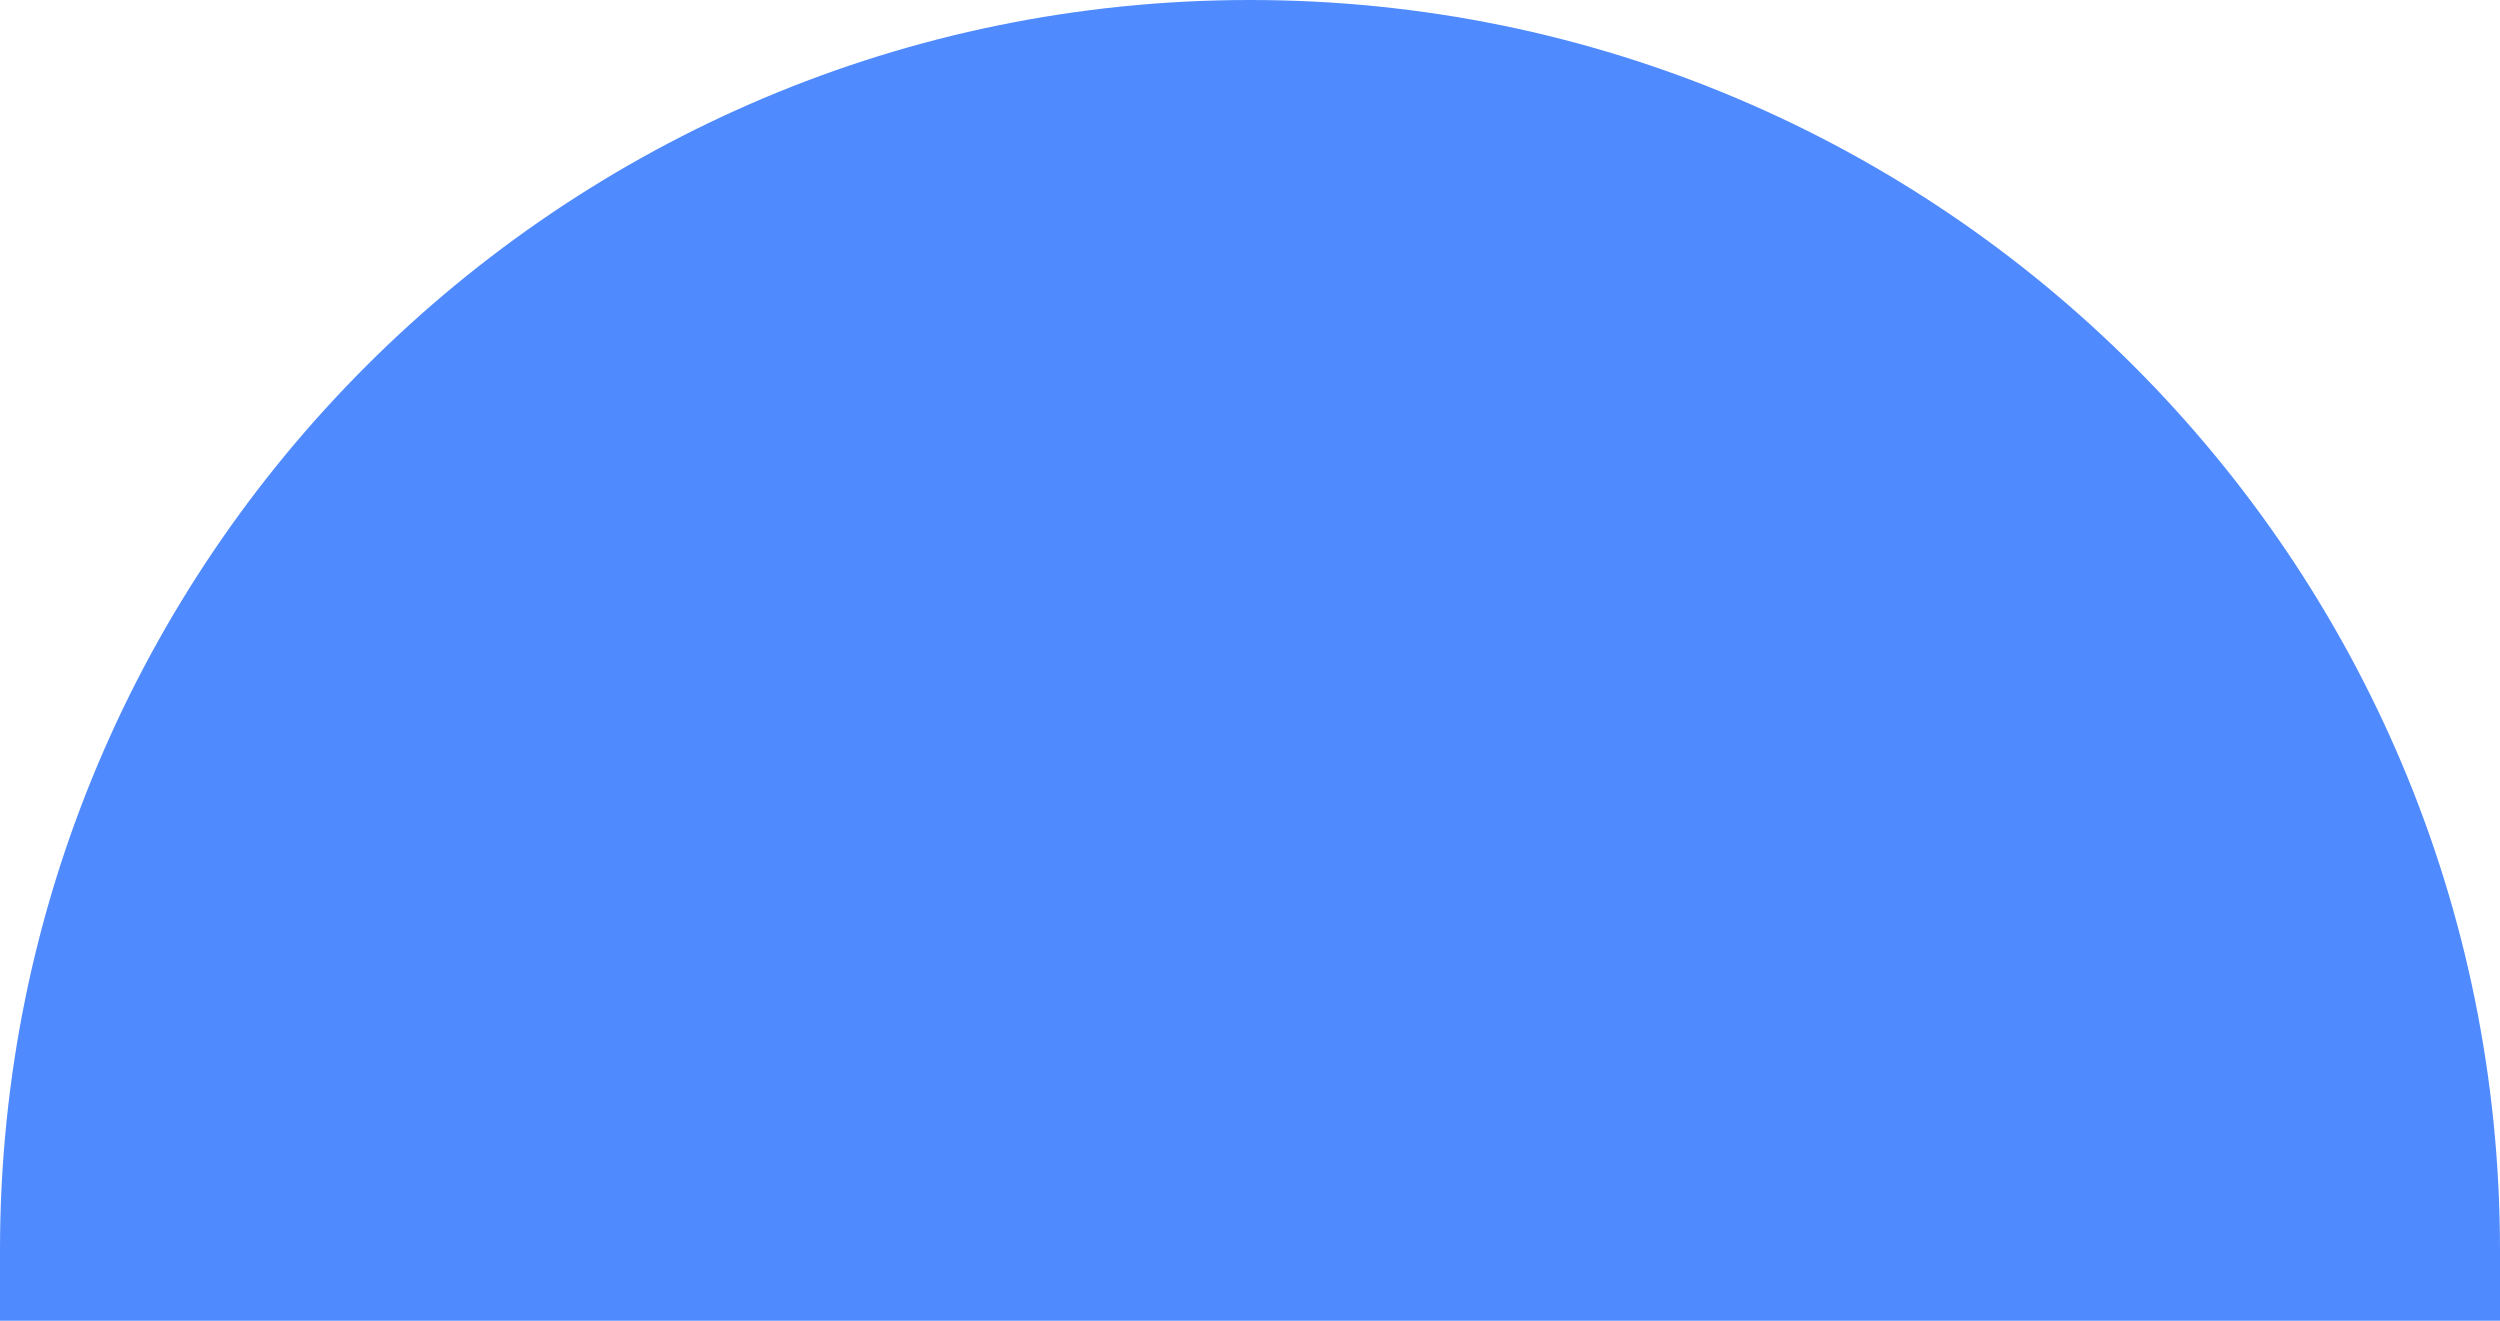
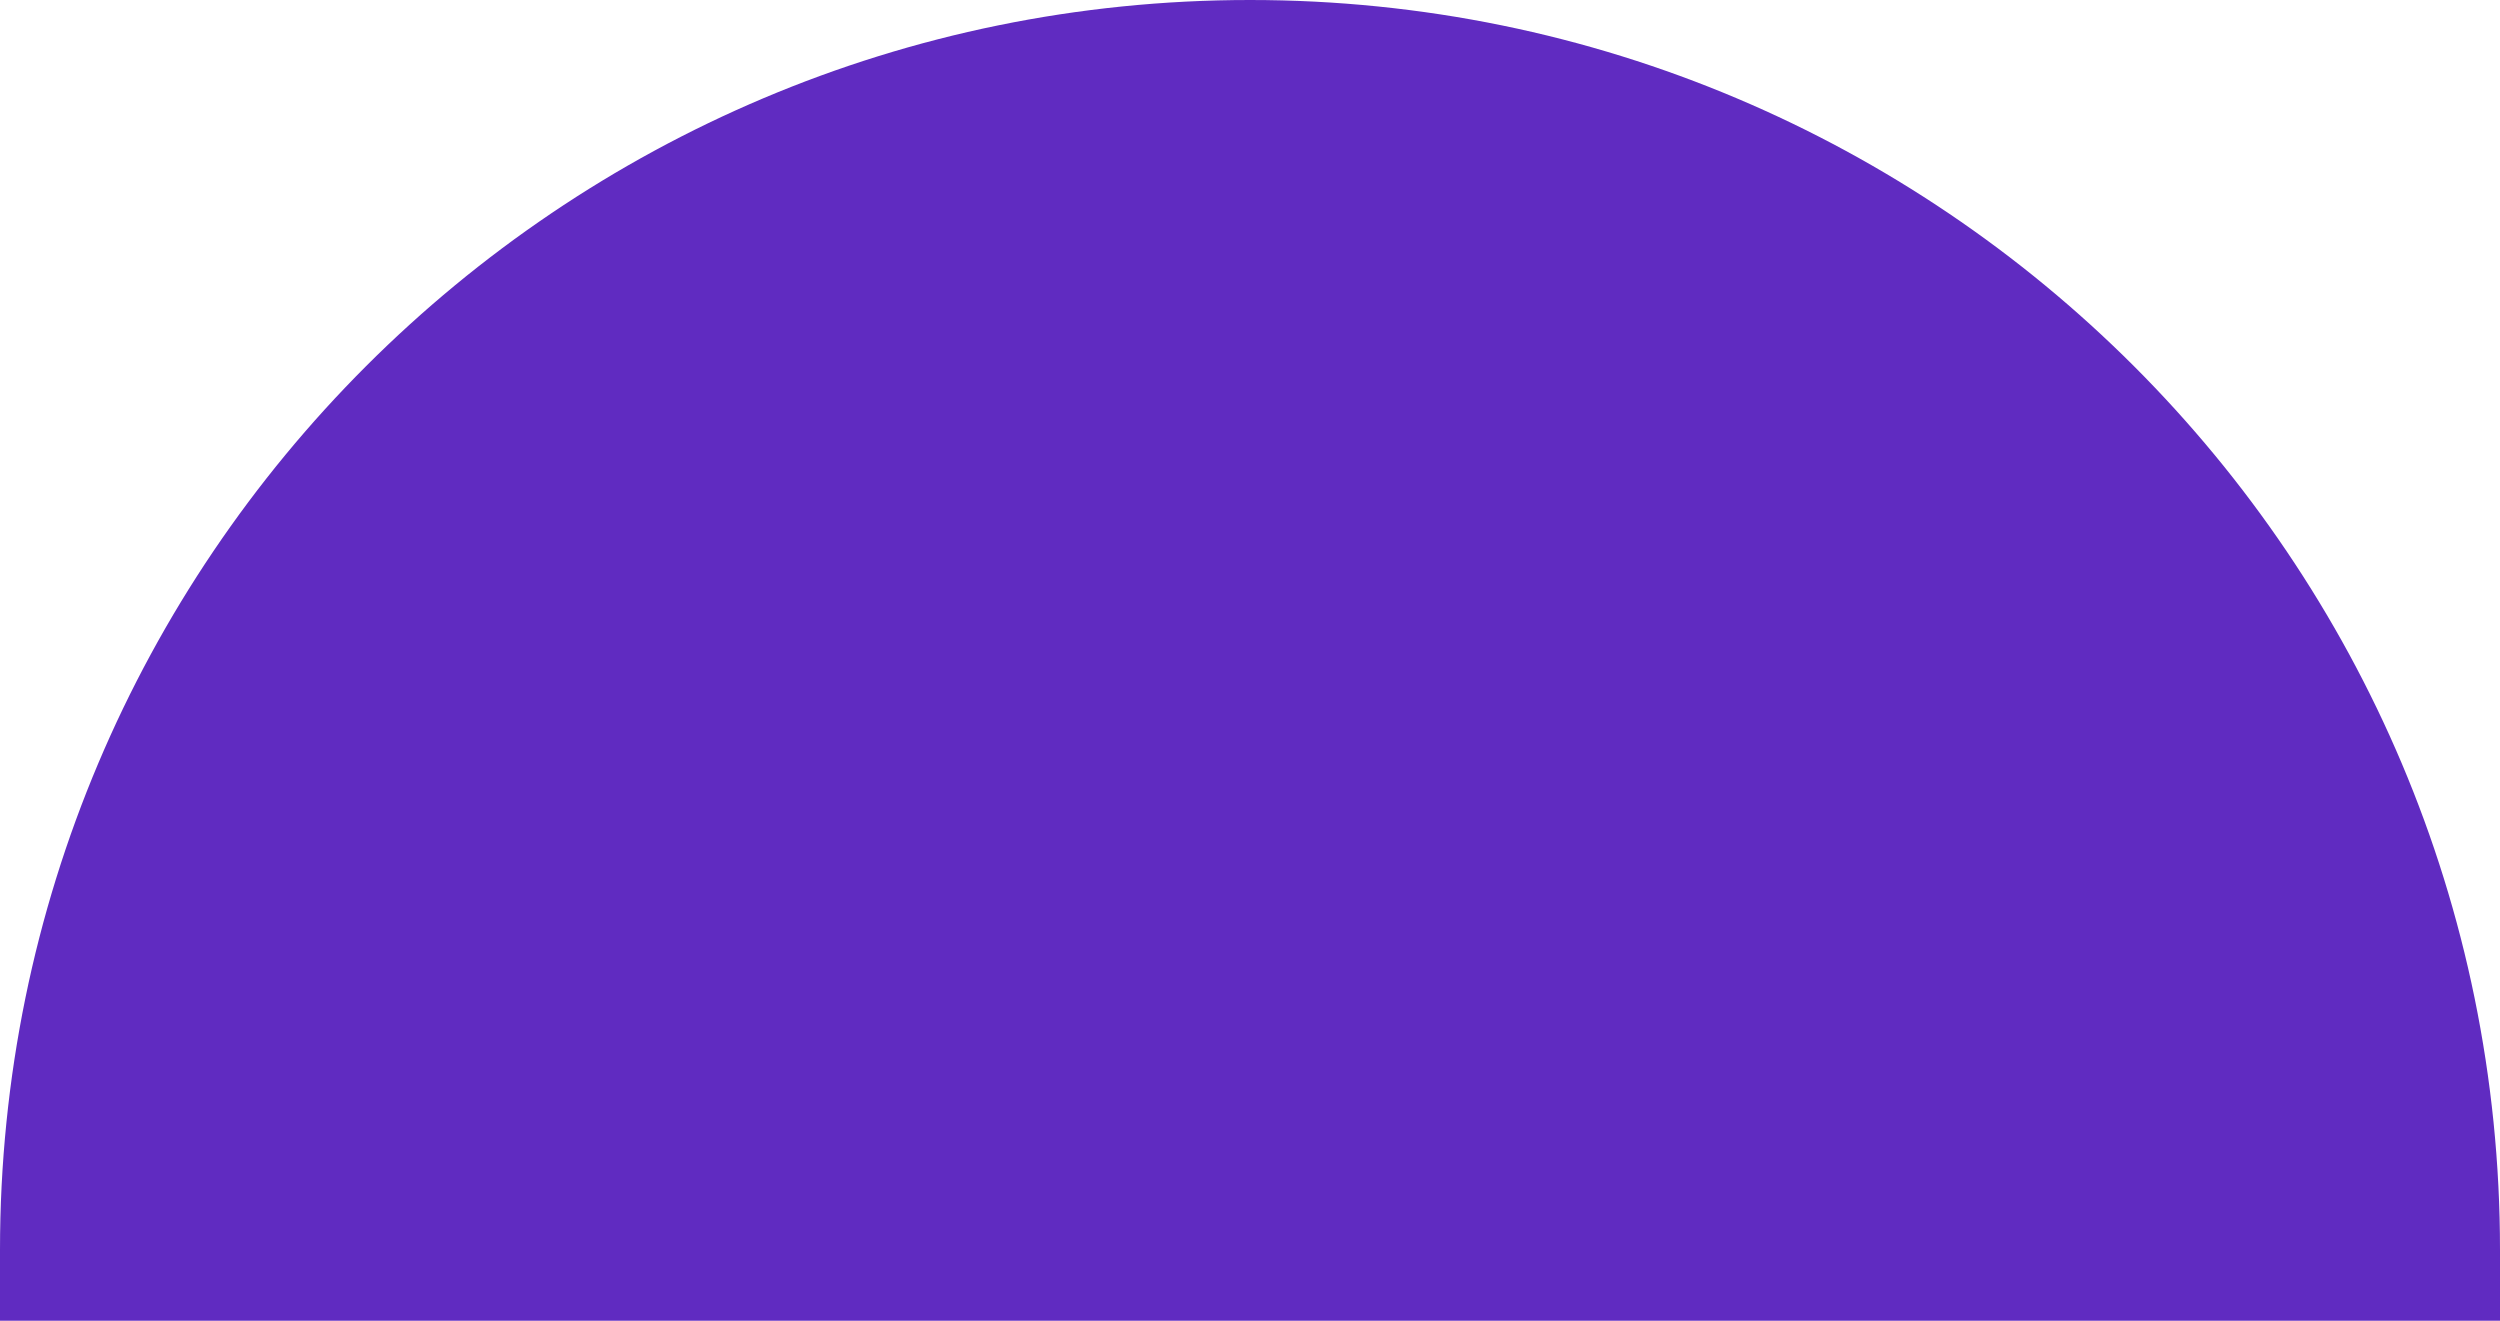
<svg xmlns="http://www.w3.org/2000/svg" width="53" height="28" viewBox="0 0 53 28" fill="none">
  <path d="M53 28L0 28L1.31134e-07 26.5C1.41061e-06 11.864 11.864 -3.59618e-06 26.5 -2.3167e-06C41.136 -1.03722e-06 53 11.864 53 26.5L53 28Z" fill="url(#paint0_linear_4_825)" />
  <defs>
    <linearGradient id="paint0_linear_4_825" x1="53" y1="28" x2="2.5" y2="11.5" gradientUnits="userSpaceOnUse">
-       <stop stop-color="#4f8bff" />
-       <stop offset="1" stop-color="#4f8bff" />
+       <stop stop-color="#602BC1" />
+       <stop offset="1" stop-color="#602BC1" />
    </linearGradient>
  </defs>
</svg>
